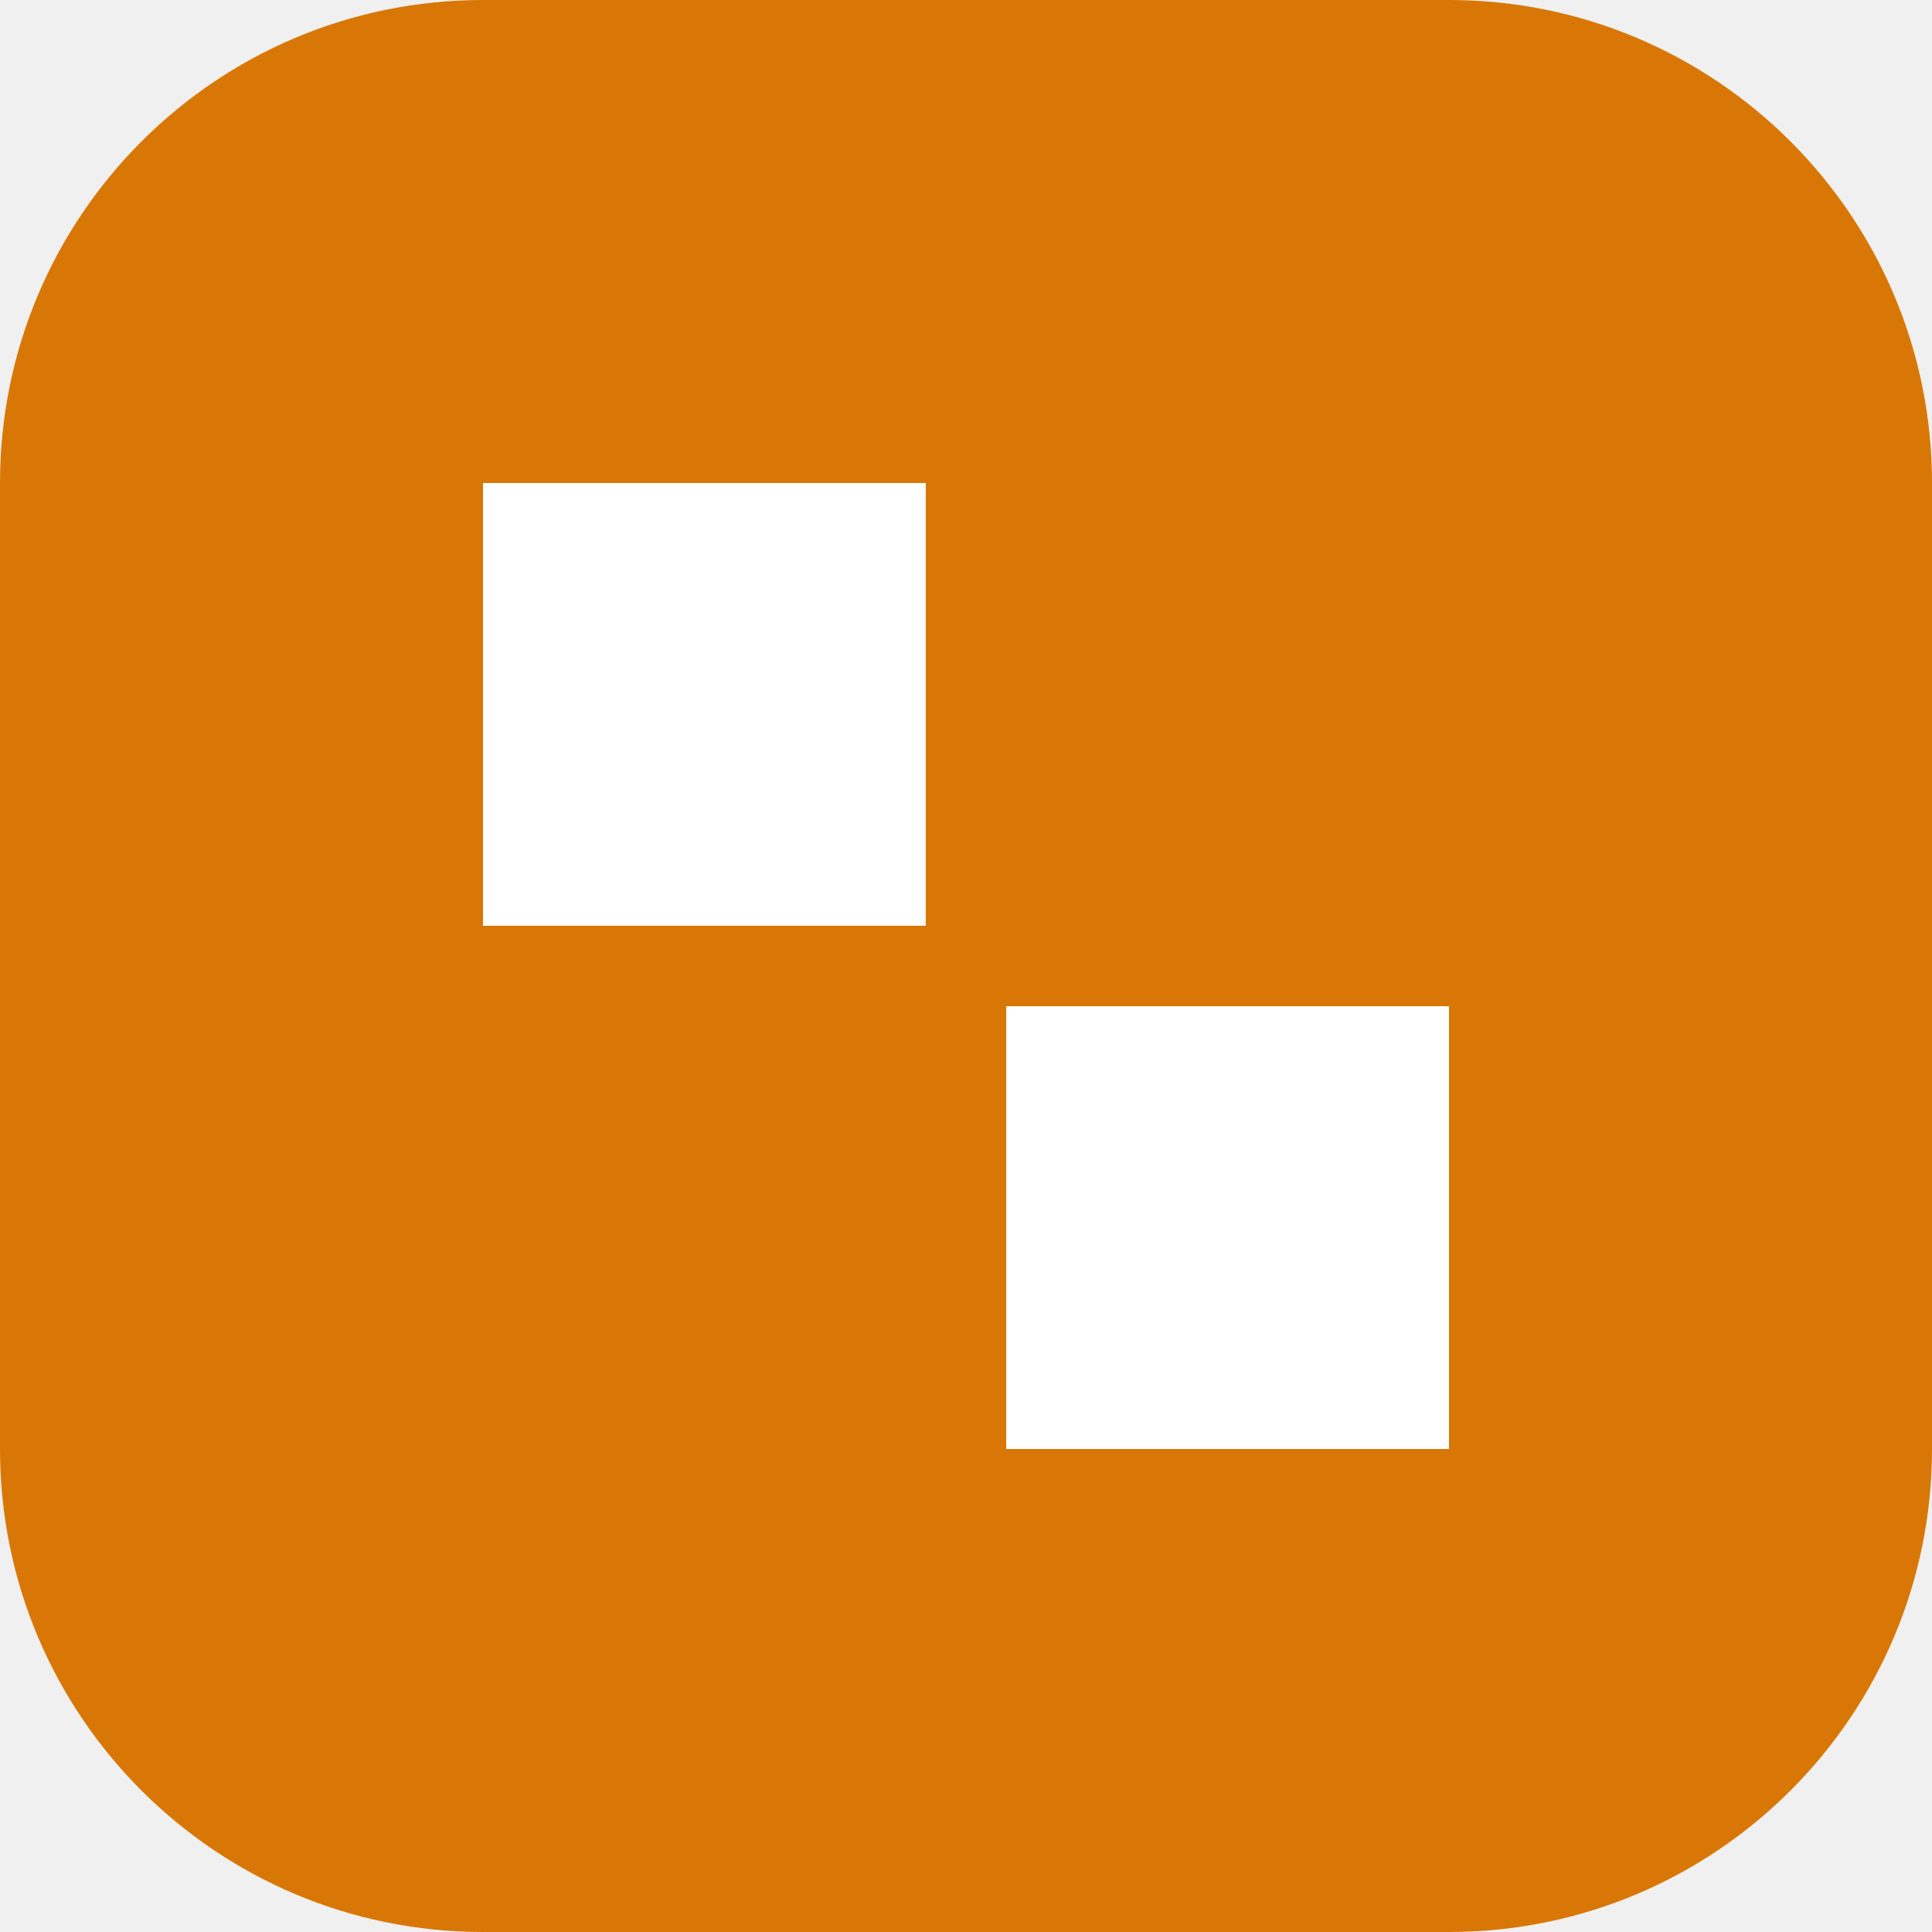
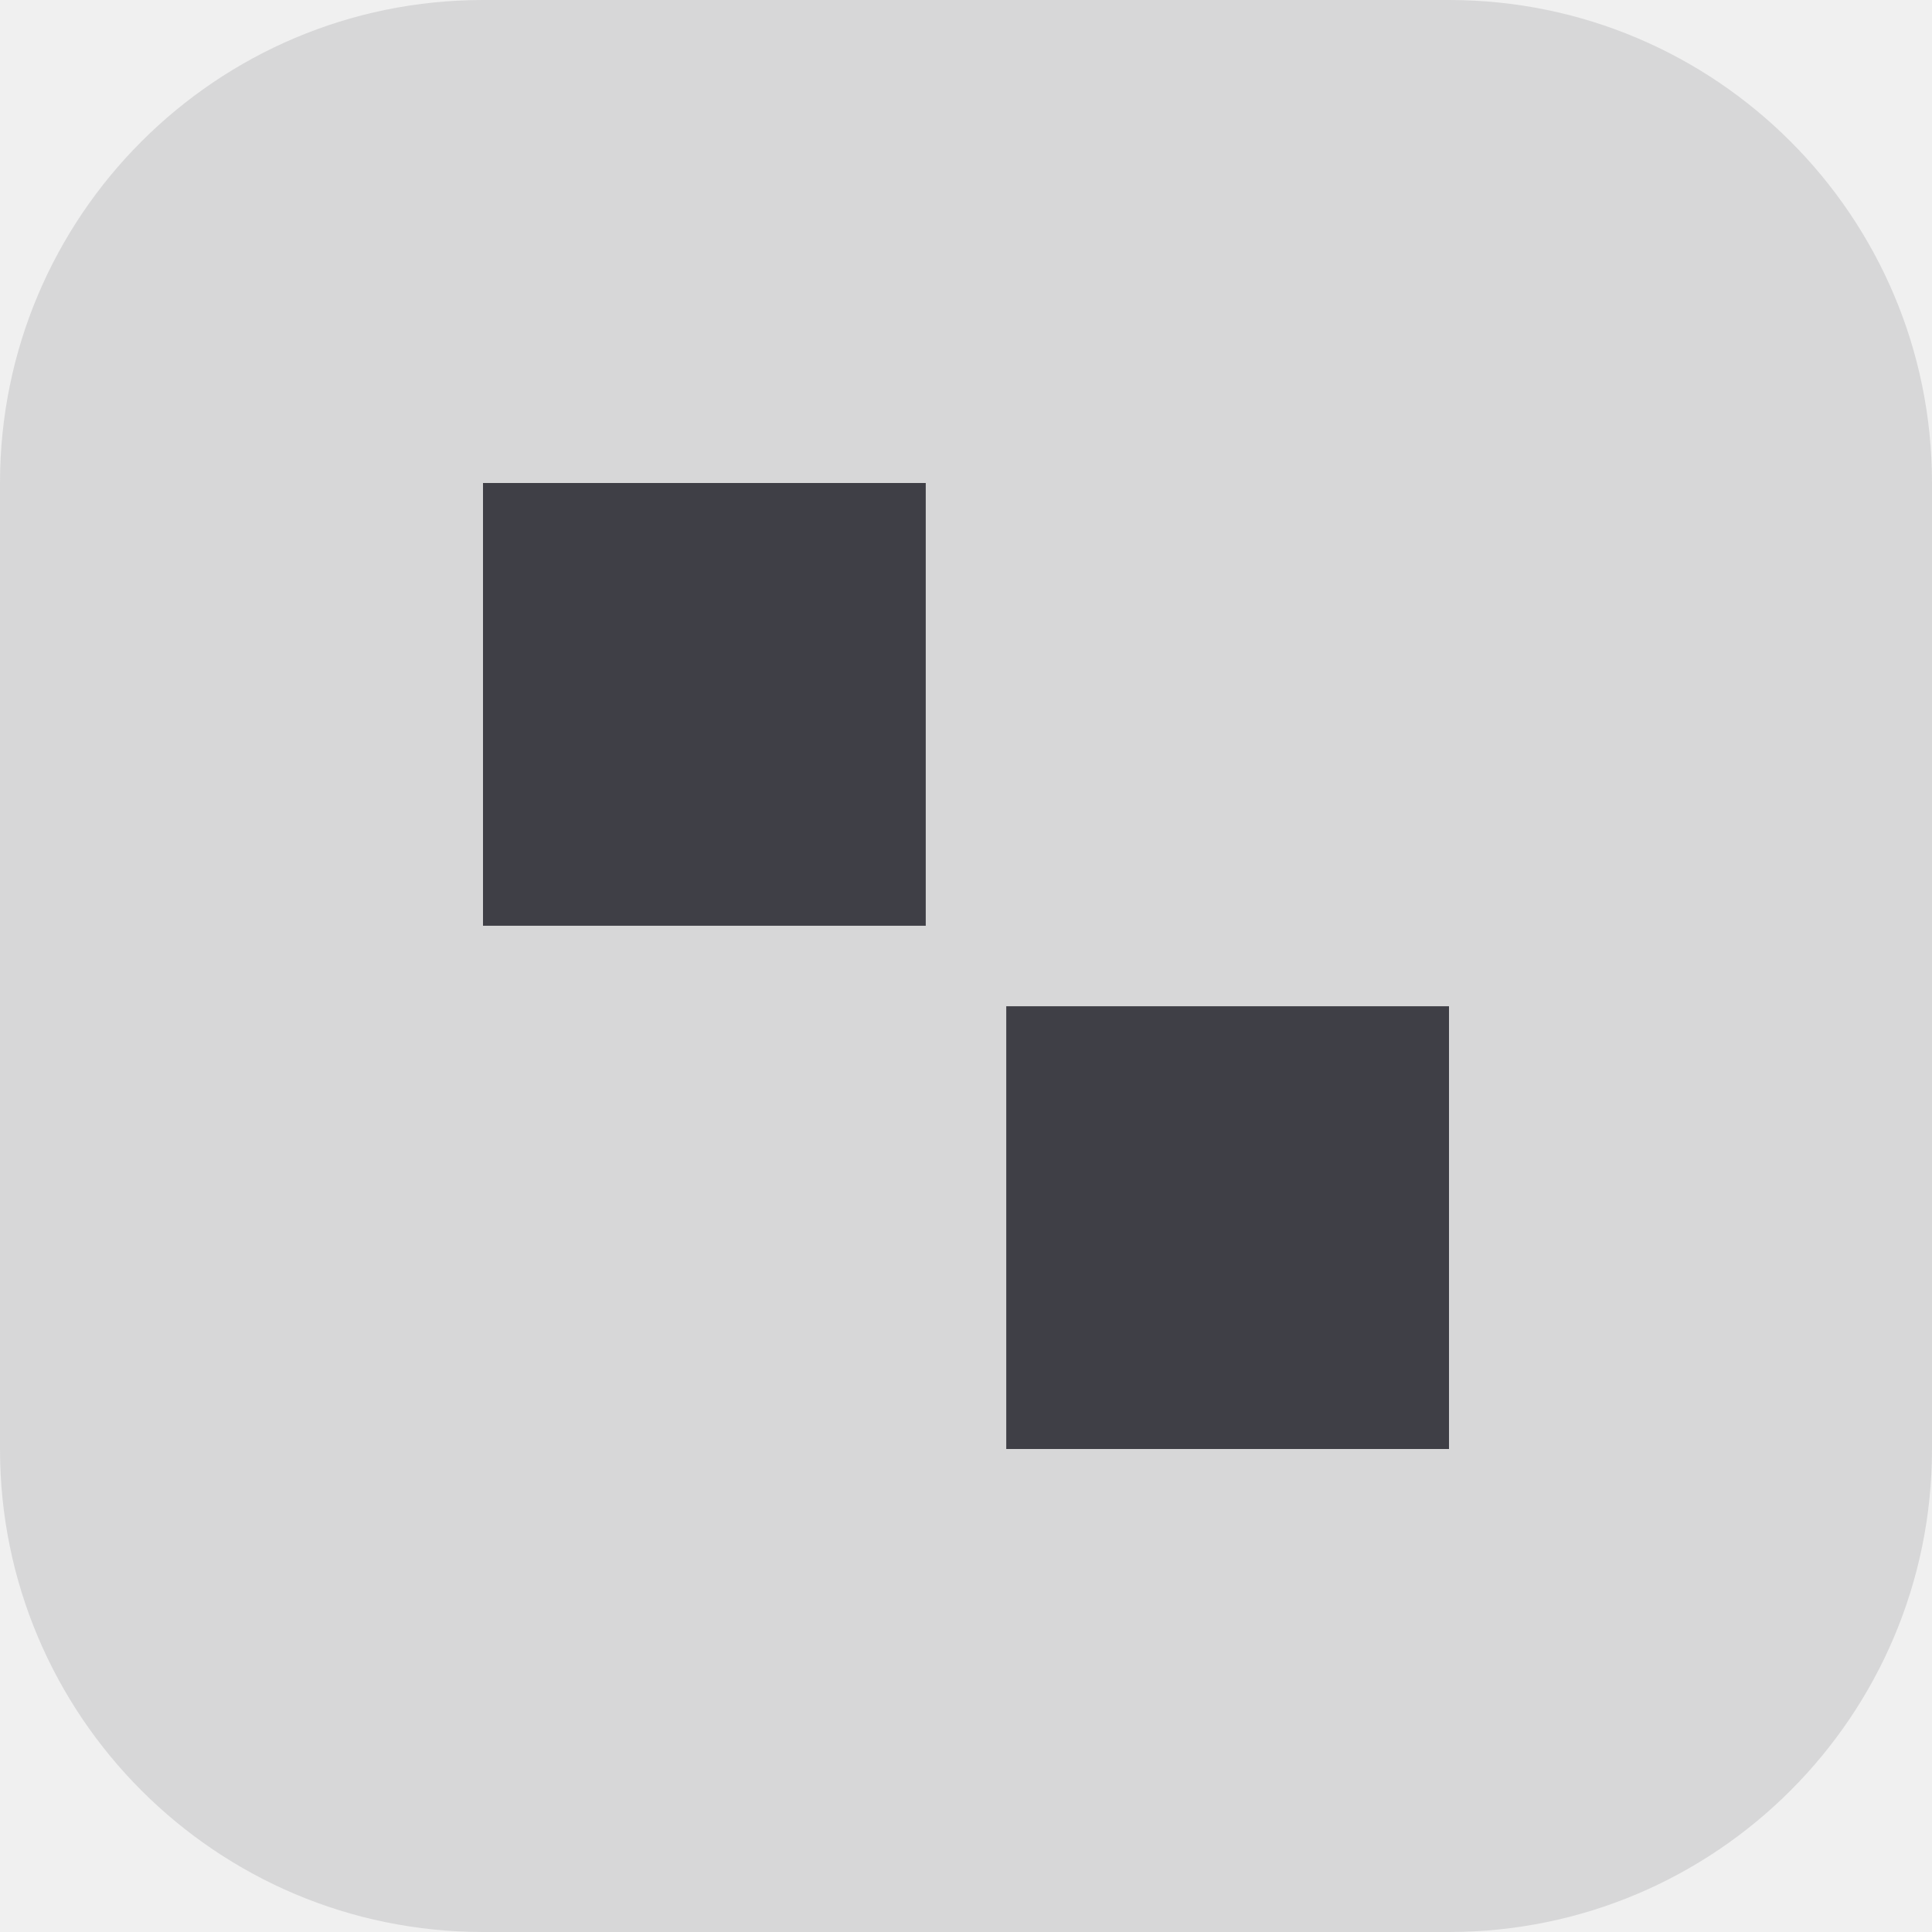
- <svg xmlns="http://www.w3.org/2000/svg" viewBox="0 0 48 48" width="96" height="96">
-   <rect width="48" height="48" rx="12" fill="#d97706" />
-   <g fill="#fff">
+ <svg xmlns="http://www.w3.org/2000/svg" style="color:#3f3f46" viewBox="0 0 48 48" width="96" height="96">
+   <rect width="48" height="48" rx="12" fill="currentColor" fill-opacity=".14" />
+   <g fill="currentColor">
    <path d="M12 12h11v11H12zM25 25h11v11H25z" />
  </g>
</svg>
